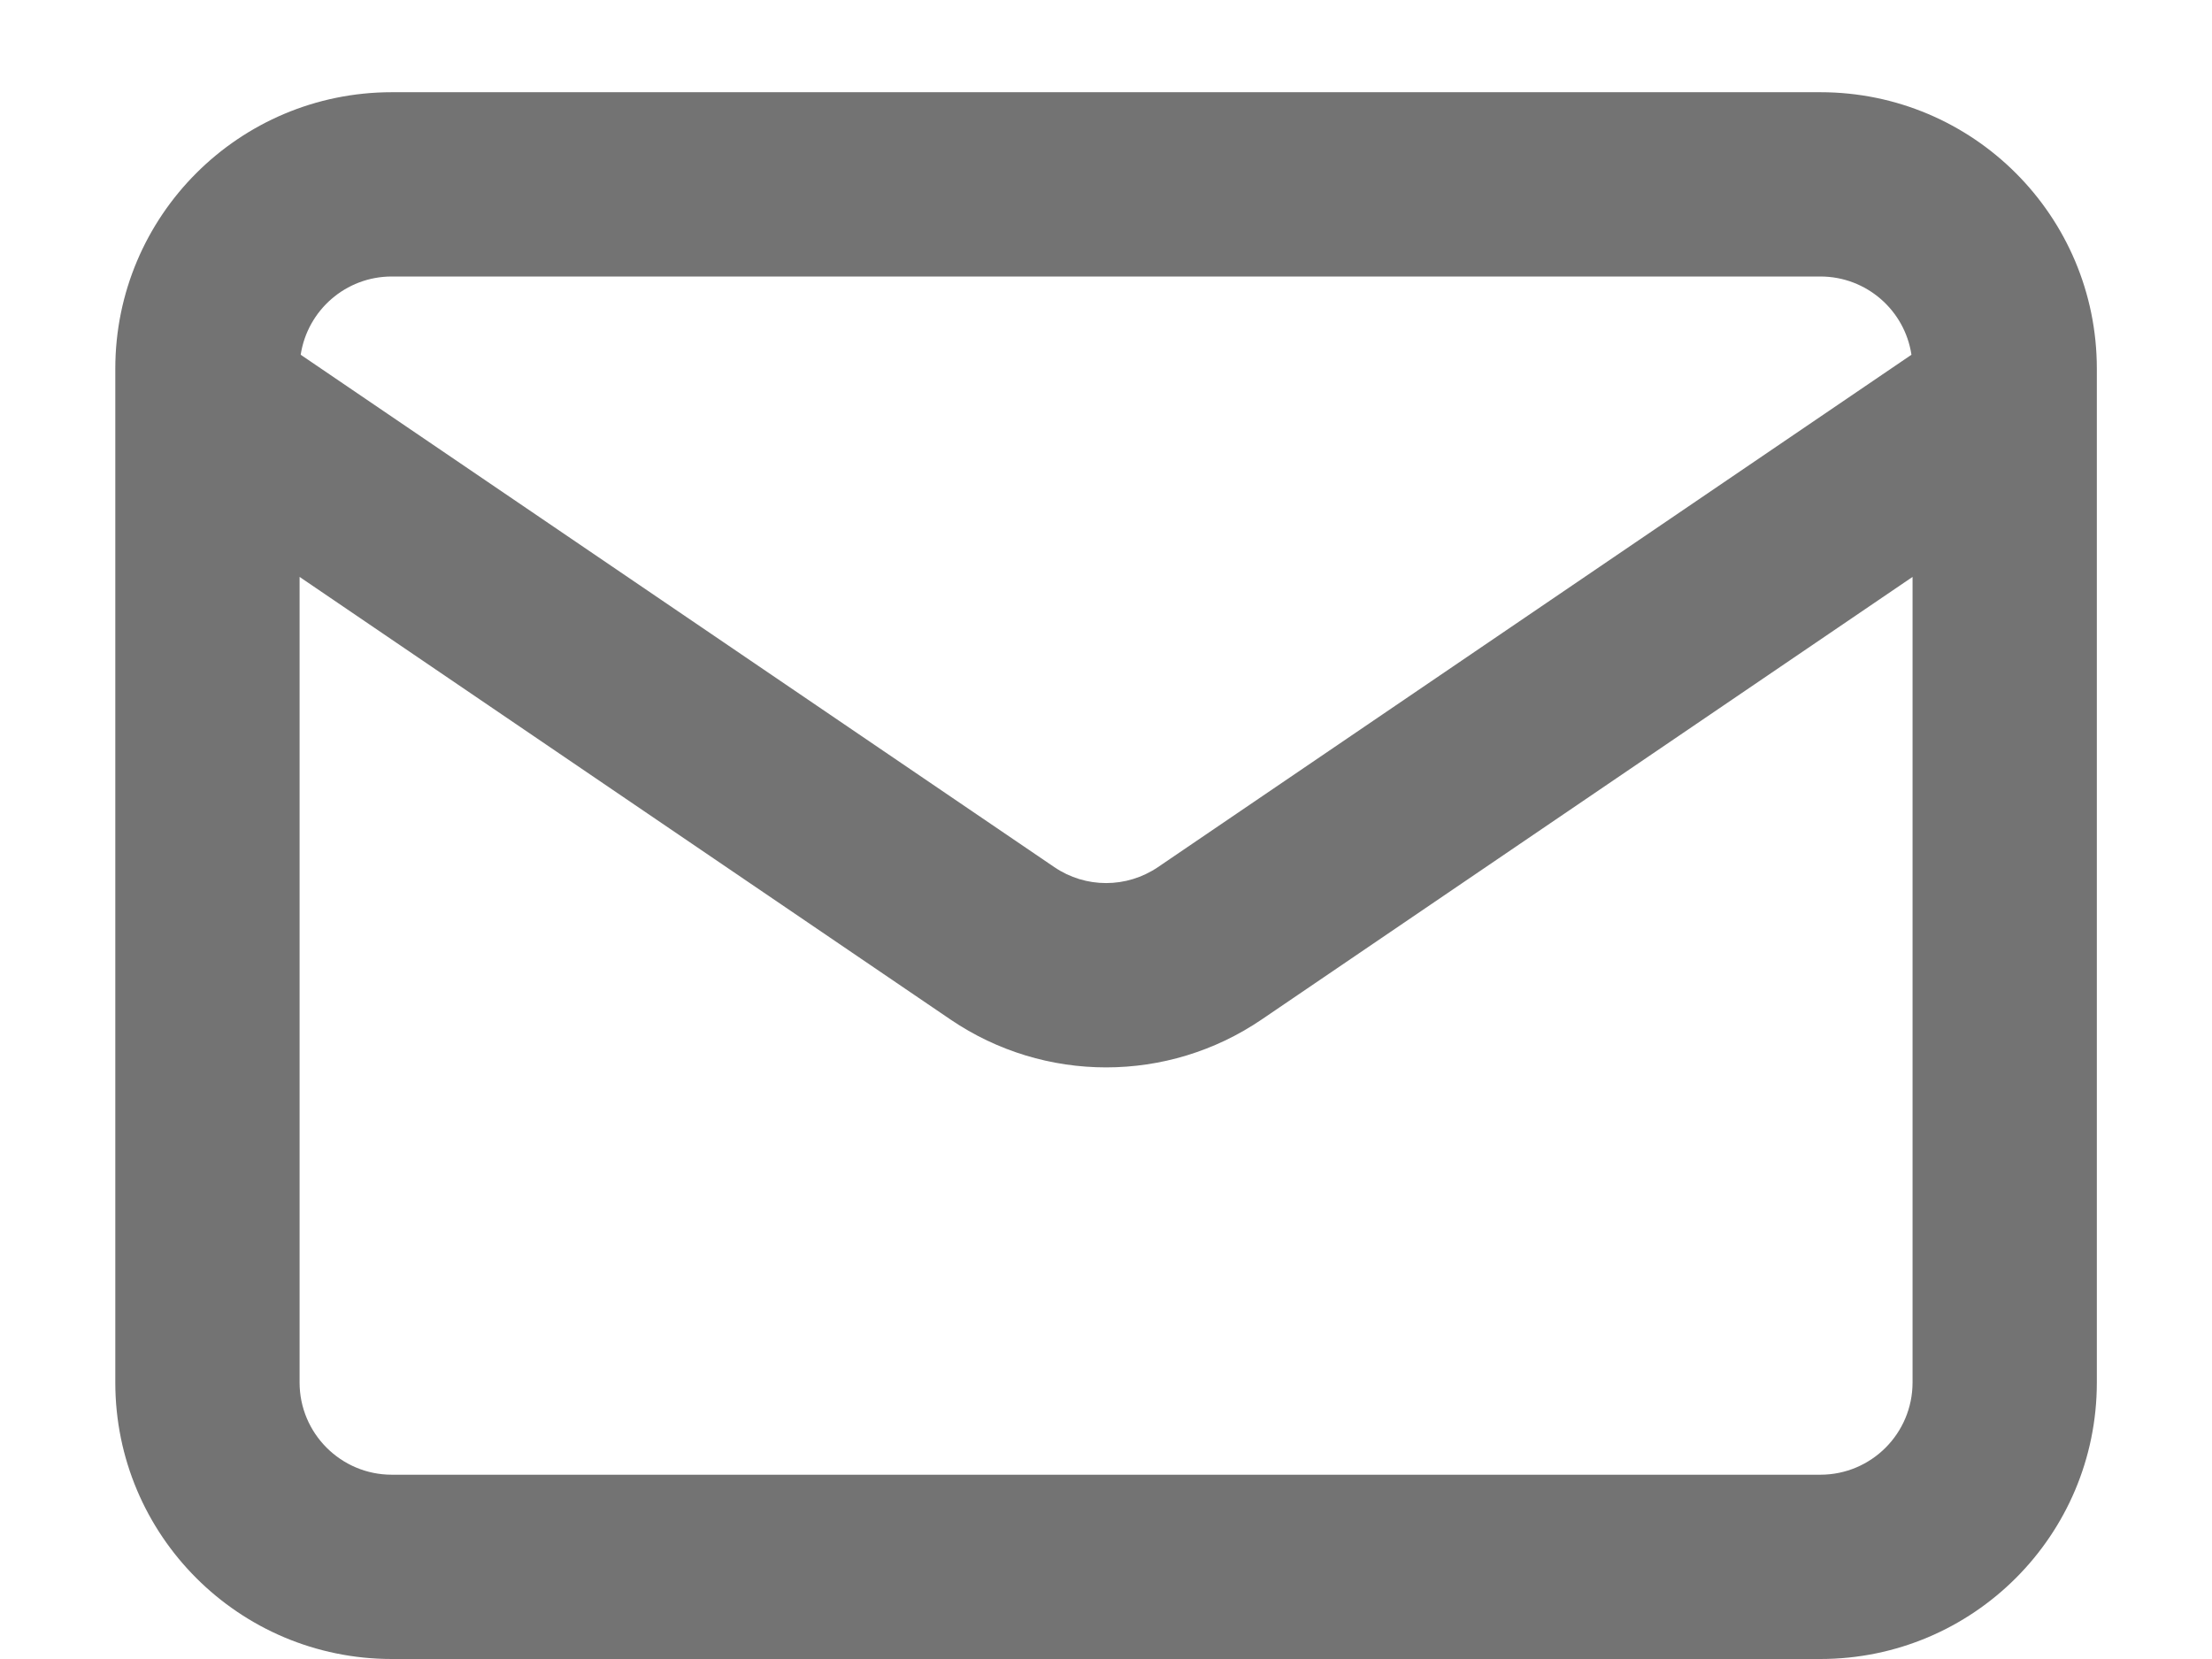
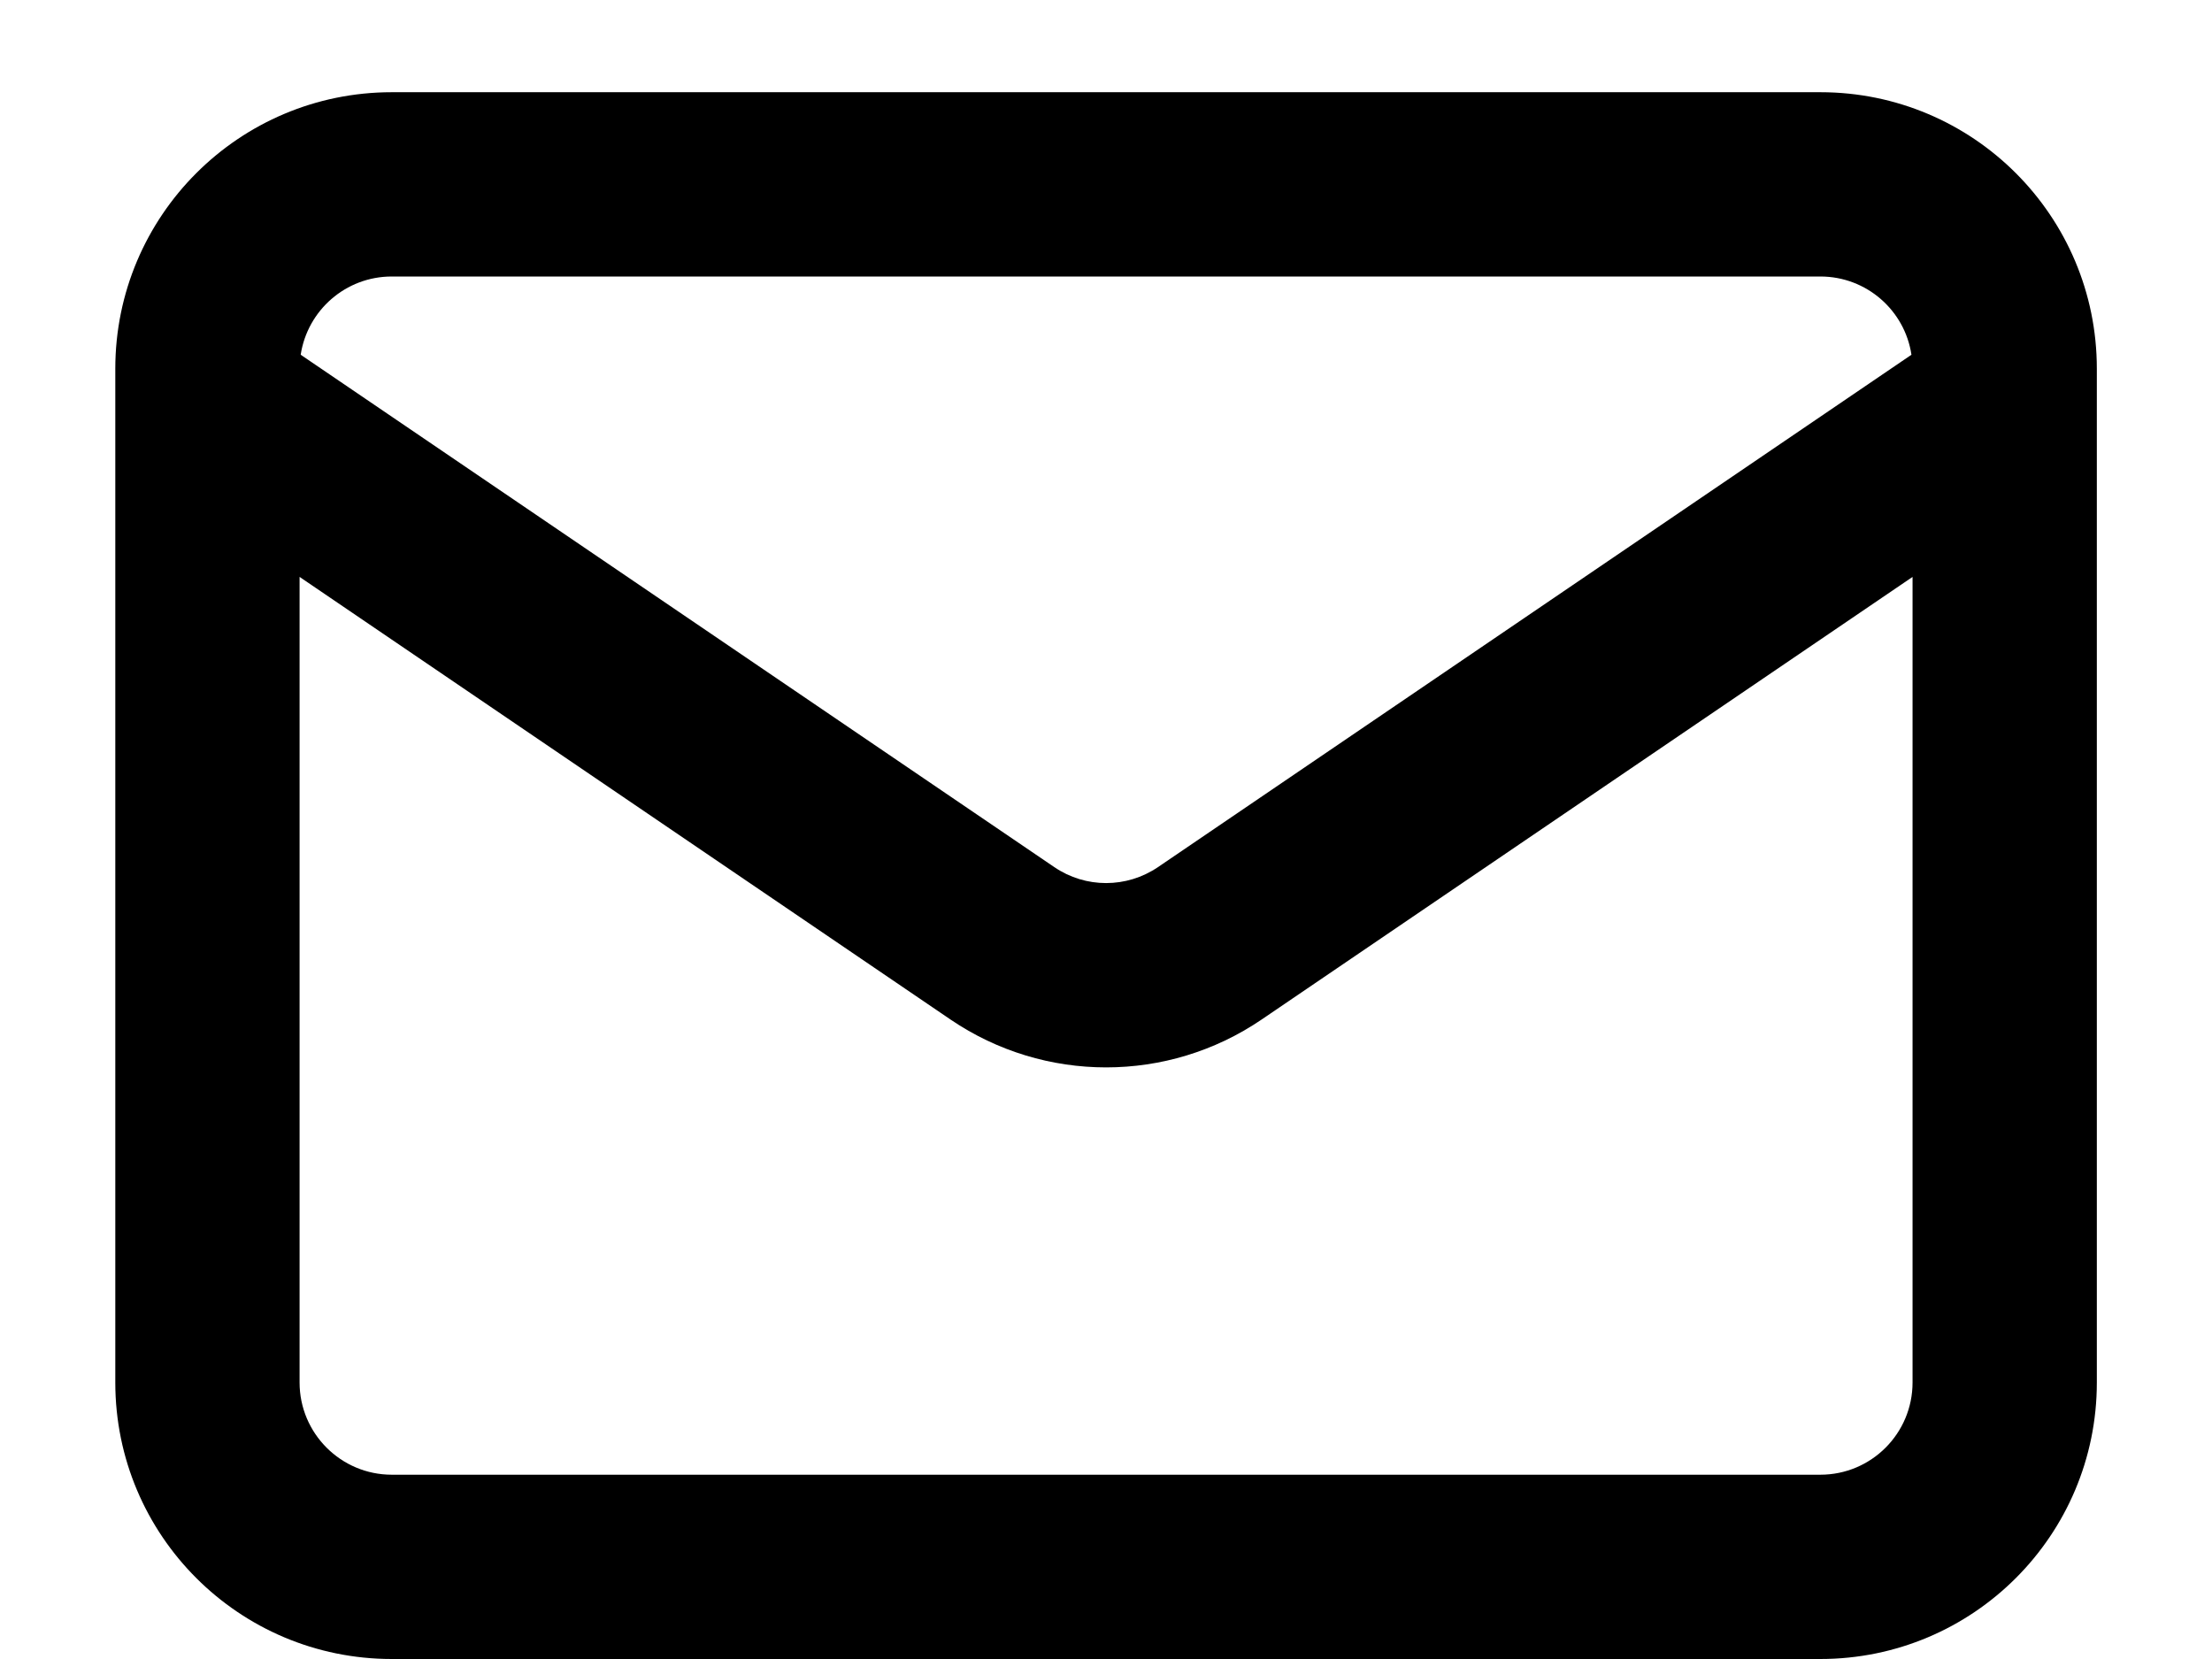
<svg xmlns="http://www.w3.org/2000/svg" width="16" height="12" viewBox="0 0 16 12" fill="none">
-   <path fill-rule="evenodd" clip-rule="evenodd" d="M15.167 10V2.667C15.167 1.562 14.272 0.667 13.167 0.667L2.834 0.667C1.729 0.667 0.834 1.562 0.834 2.667V10C0.834 11.105 1.729 12 2.834 12L13.167 12C14.272 12 15.167 11.105 15.167 10ZM13.834 4.173V10C13.834 10.368 13.536 10.667 13.167 10.667L2.834 10.667C2.466 10.667 2.167 10.368 2.167 10L2.167 4.173L6.876 7.375C7.555 7.836 8.447 7.836 9.125 7.375L13.834 4.173ZM13.826 2.566C13.778 2.245 13.501 2 13.167 2L2.834 2C2.5 2 2.224 2.245 2.175 2.566L7.626 6.272C7.852 6.426 8.149 6.426 8.376 6.272L13.826 2.566Z" fill="#737373" />
+   <path fill-rule="evenodd" clip-rule="evenodd" d="M15.167 10V2.667C15.167 1.562 14.272 0.667 13.167 0.667L2.834 0.667C1.729 0.667 0.834 1.562 0.834 2.667V10C0.834 11.105 1.729 12 2.834 12L13.167 12C14.272 12 15.167 11.105 15.167 10ZM13.834 4.173V10C13.834 10.368 13.536 10.667 13.167 10.667L2.834 10.667C2.466 10.667 2.167 10.368 2.167 10L2.167 4.173L6.876 7.375C7.555 7.836 8.447 7.836 9.125 7.375L13.834 4.173ZM13.826 2.566C13.778 2.245 13.501 2 13.167 2L2.834 2C2.5 2 2.224 2.245 2.175 2.566L7.626 6.272C7.852 6.426 8.149 6.426 8.376 6.272L13.826 2.566Z" fill="currentColor" />
</svg>
